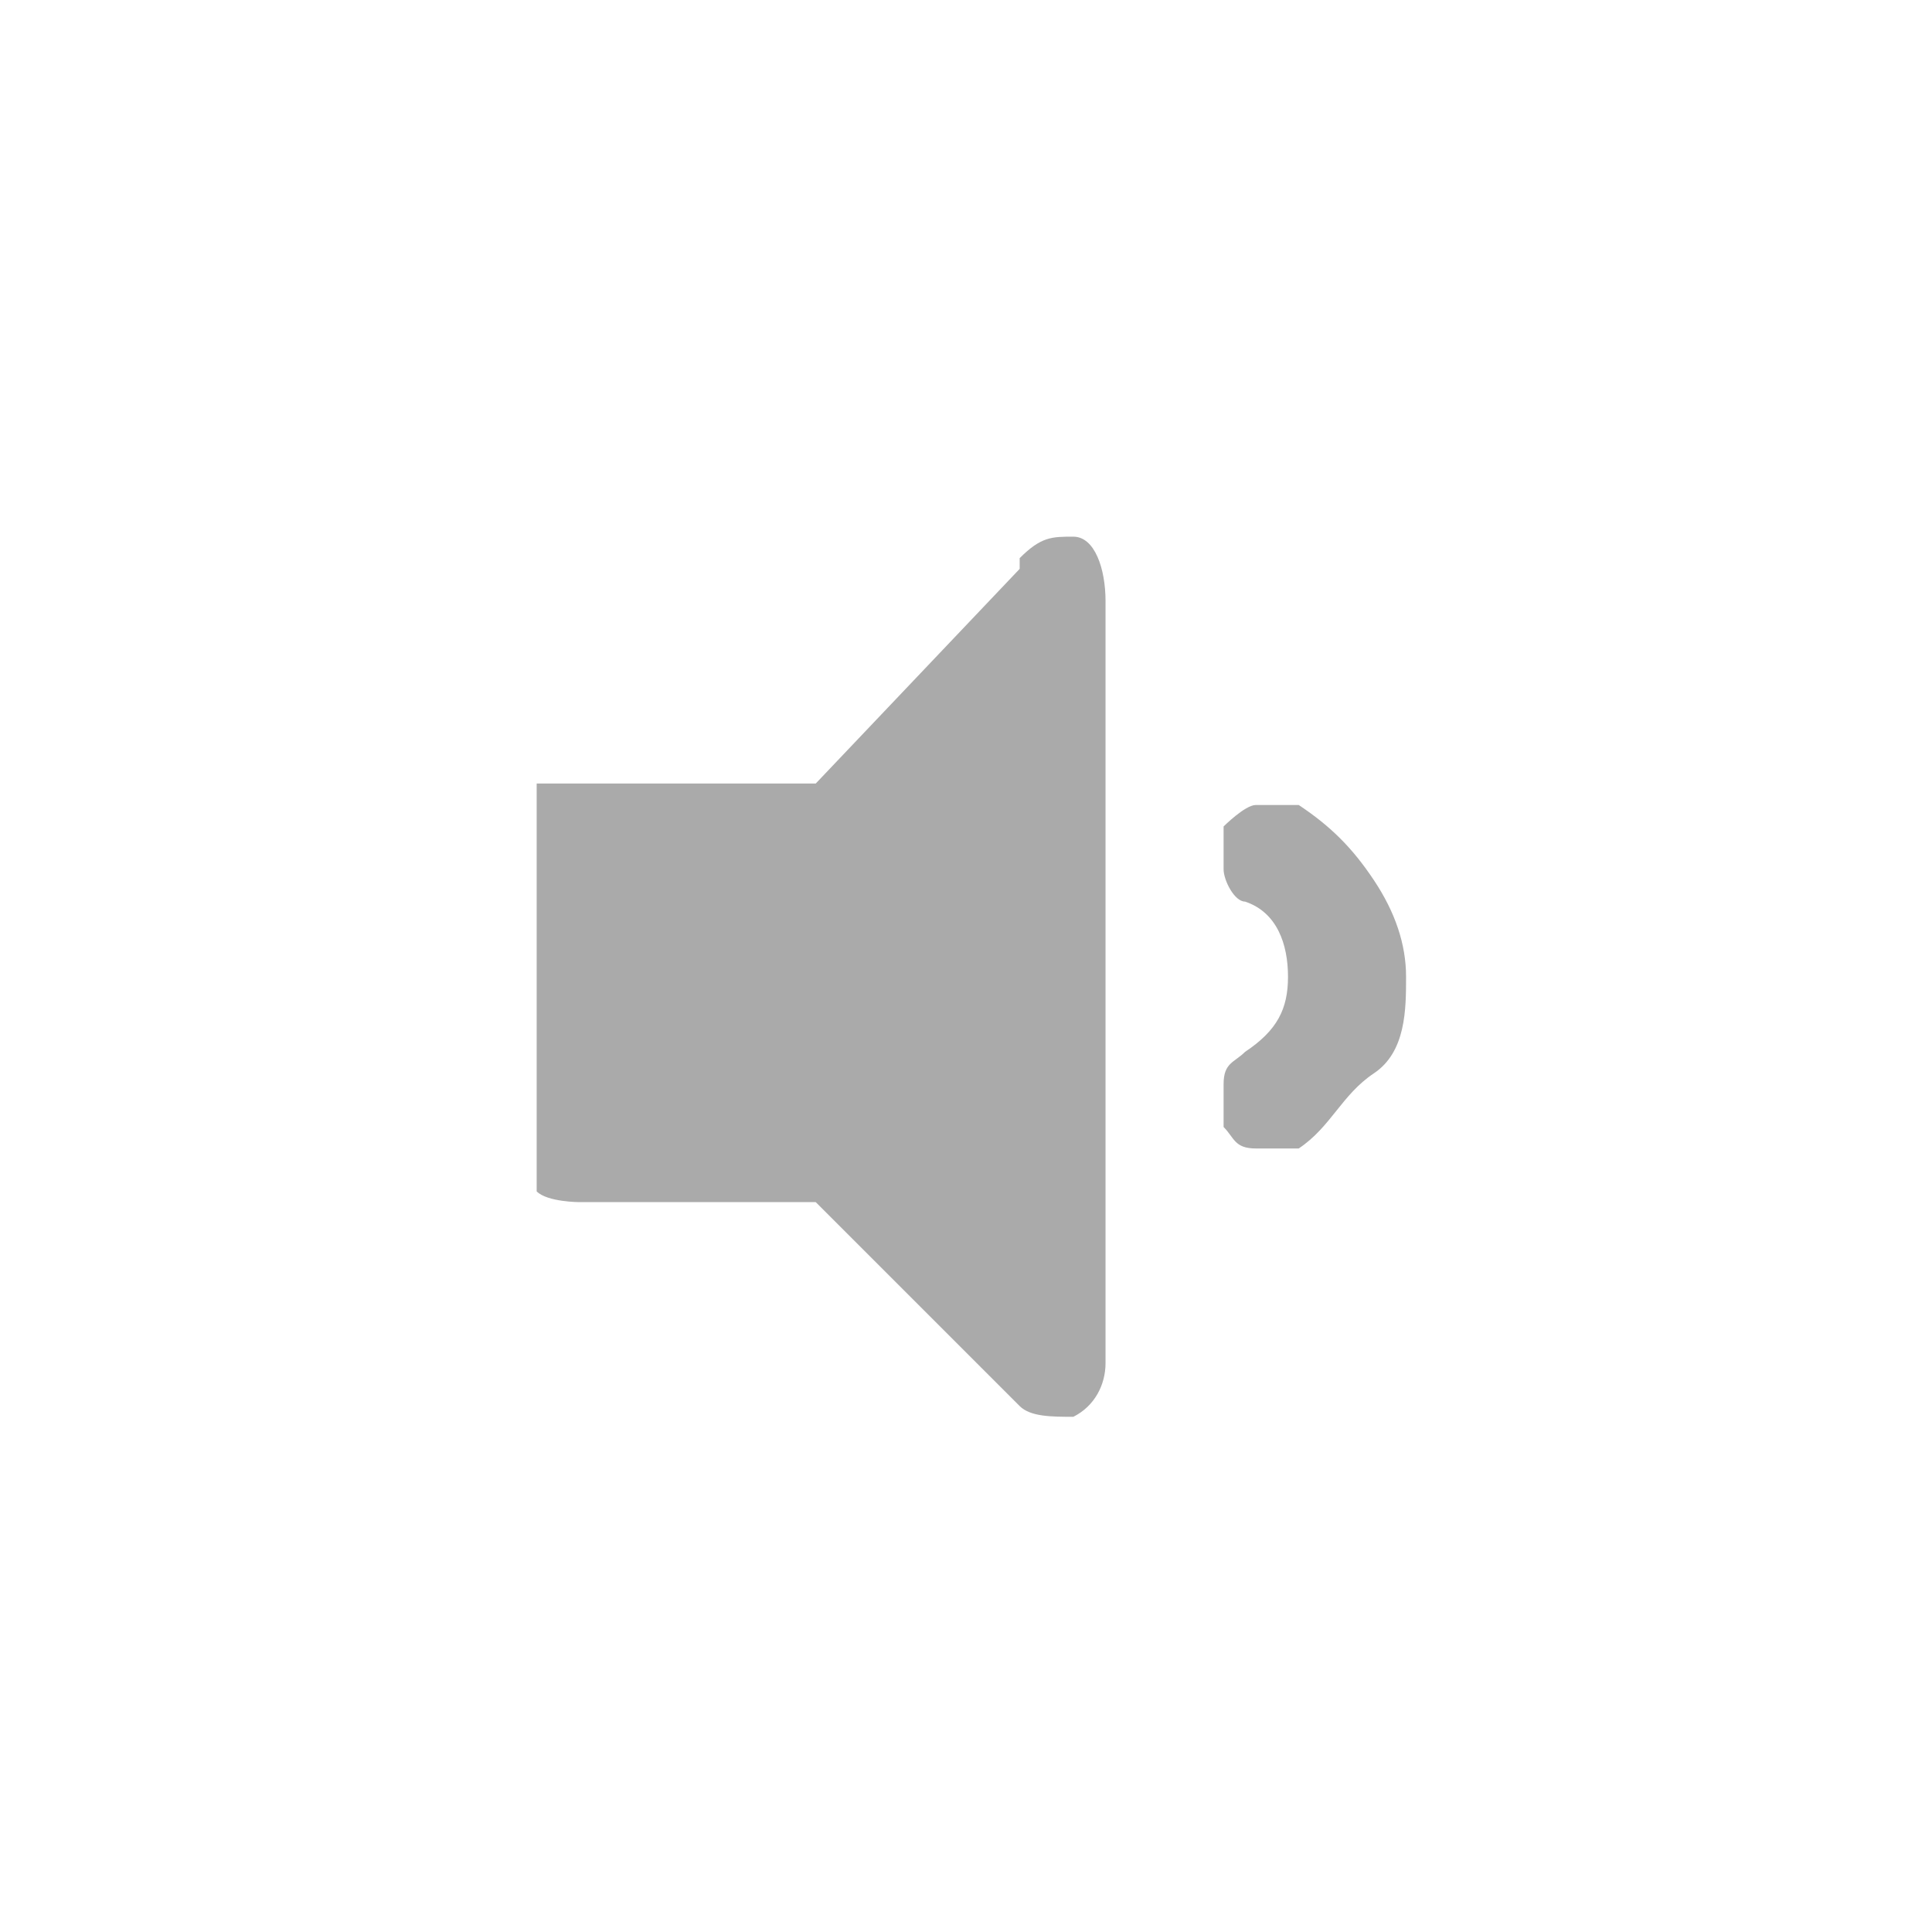
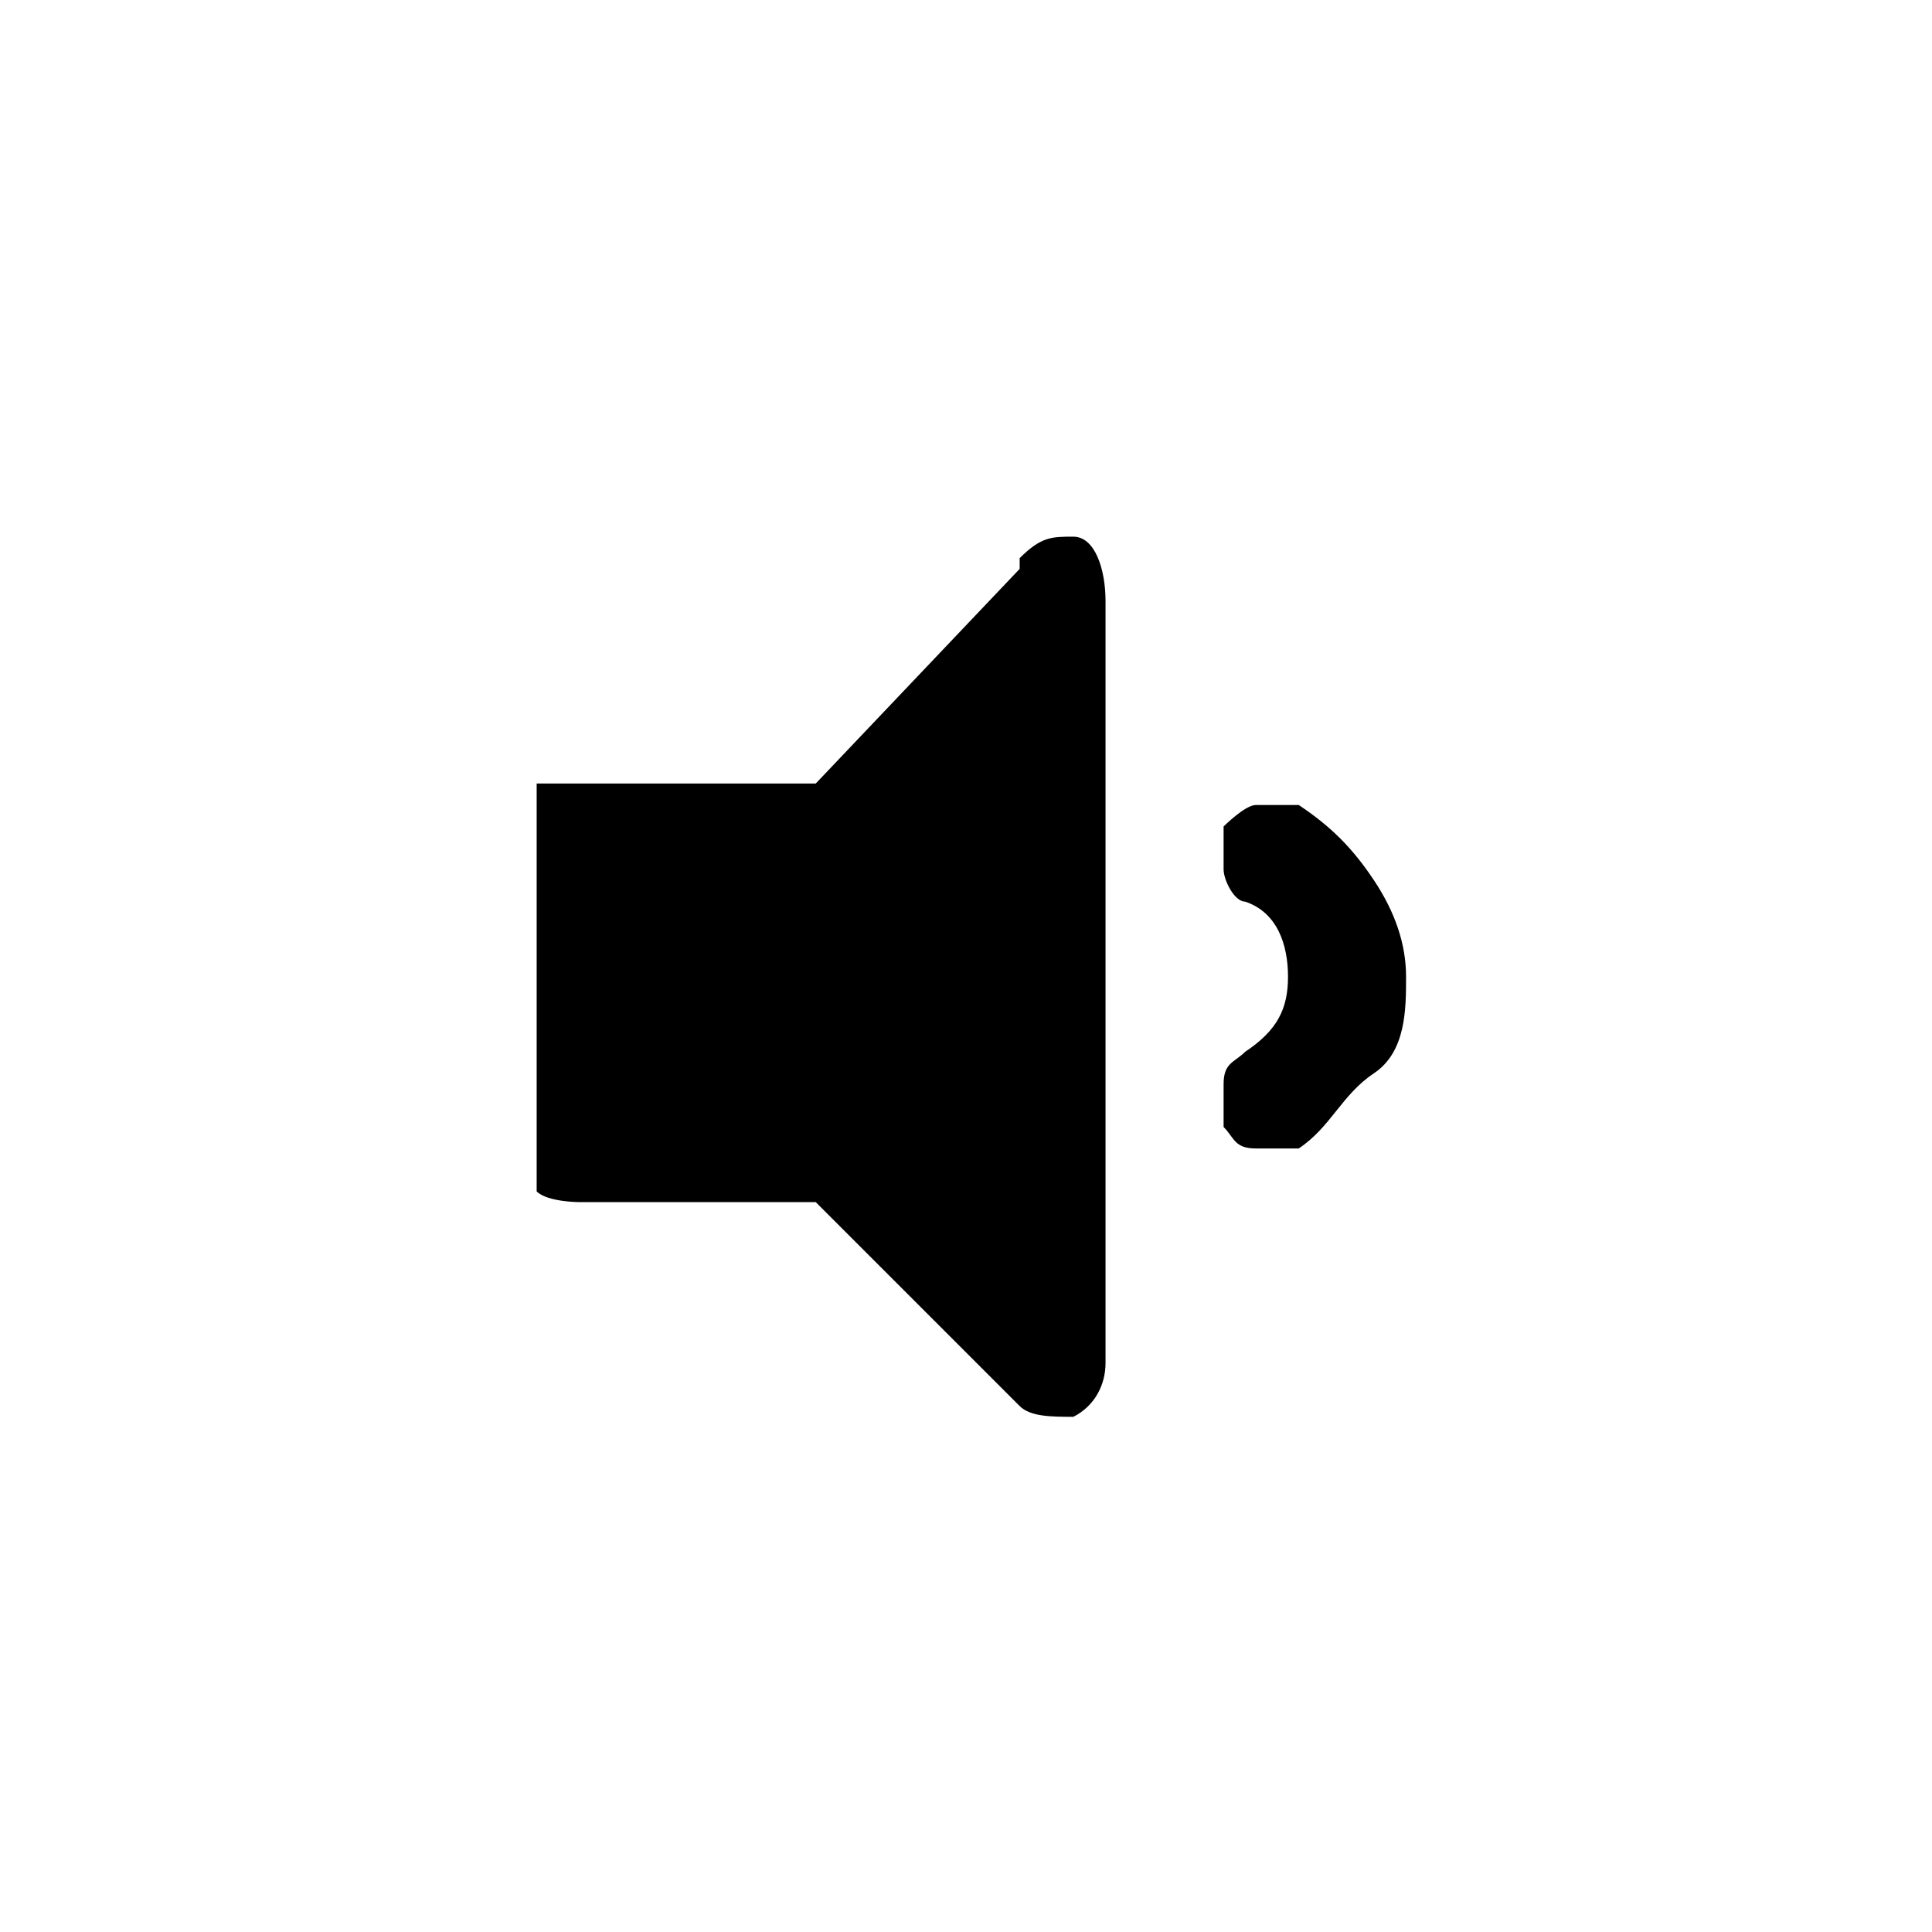
<svg xmlns="http://www.w3.org/2000/svg" id="Layer_1" version="1.1" viewBox="0 0 18 18">
-   <defs>
-     <style>
-       .st0 {
-         fill: #aaa;
-       }
- 
-       .st1 {
-         isolation: isolate;
-       }
-     </style>
-   </defs>
-   <g class="st1">
-     <g class="st1">
-       <path class="st0" d="M9.5,5.2c.2-.2.3-.2.5-.2s.3.3.3.6v7.1c0,.2-.1.4-.3.5-.2,0-.4,0-.5-.1l-1.9-1.9h-2.2c0,0-.3,0-.4-.1,0,0,0-.2,0-.4v-3c0,0,0-.3,0-.4,0,0,.2,0,.4,0h2.2l1.9-2h0ZM12.1,7.5c.3.2.5.4.7.7.2.3.3.6.3.9s0,.7-.3.9-.4.5-.7.7h-.4c-.2,0-.2-.1-.3-.2v-.4c0-.2.1-.2.2-.3.3-.2.4-.4.4-.7s-.1-.6-.4-.7c-.1,0-.2-.2-.2-.3v-.4c0,0,.2-.2.3-.2s.3,0,.4,0Z" />
-     </g>
-   </g>
+   <path fill="currentColor" d="M9.5,5.2c.2-.2.3-.2.5-.2s.3.3.3.6v7.1c0,.2-.1.4-.3.5-.2,0-.4,0-.5-.1l-1.9-1.9h-2.2c0,0-.3,0-.4-.1,0,0,0-.2,0-.4v-3c0,0,0-.3,0-.4,0,0,.2,0,.4,0h2.2l1.9-2h0ZM12.1,7.5c.3.2.5.4.7.7.2.3.3.6.3.9s0,.7-.3.9-.4.5-.7.7h-.4c-.2,0-.2-.1-.3-.2v-.4c0-.2.1-.2.2-.3.3-.2.4-.4.4-.7s-.1-.6-.4-.7c-.1,0-.2-.2-.2-.3v-.4c0,0,.2-.2.3-.2s.3,0,.4,0Z" />
</svg>
